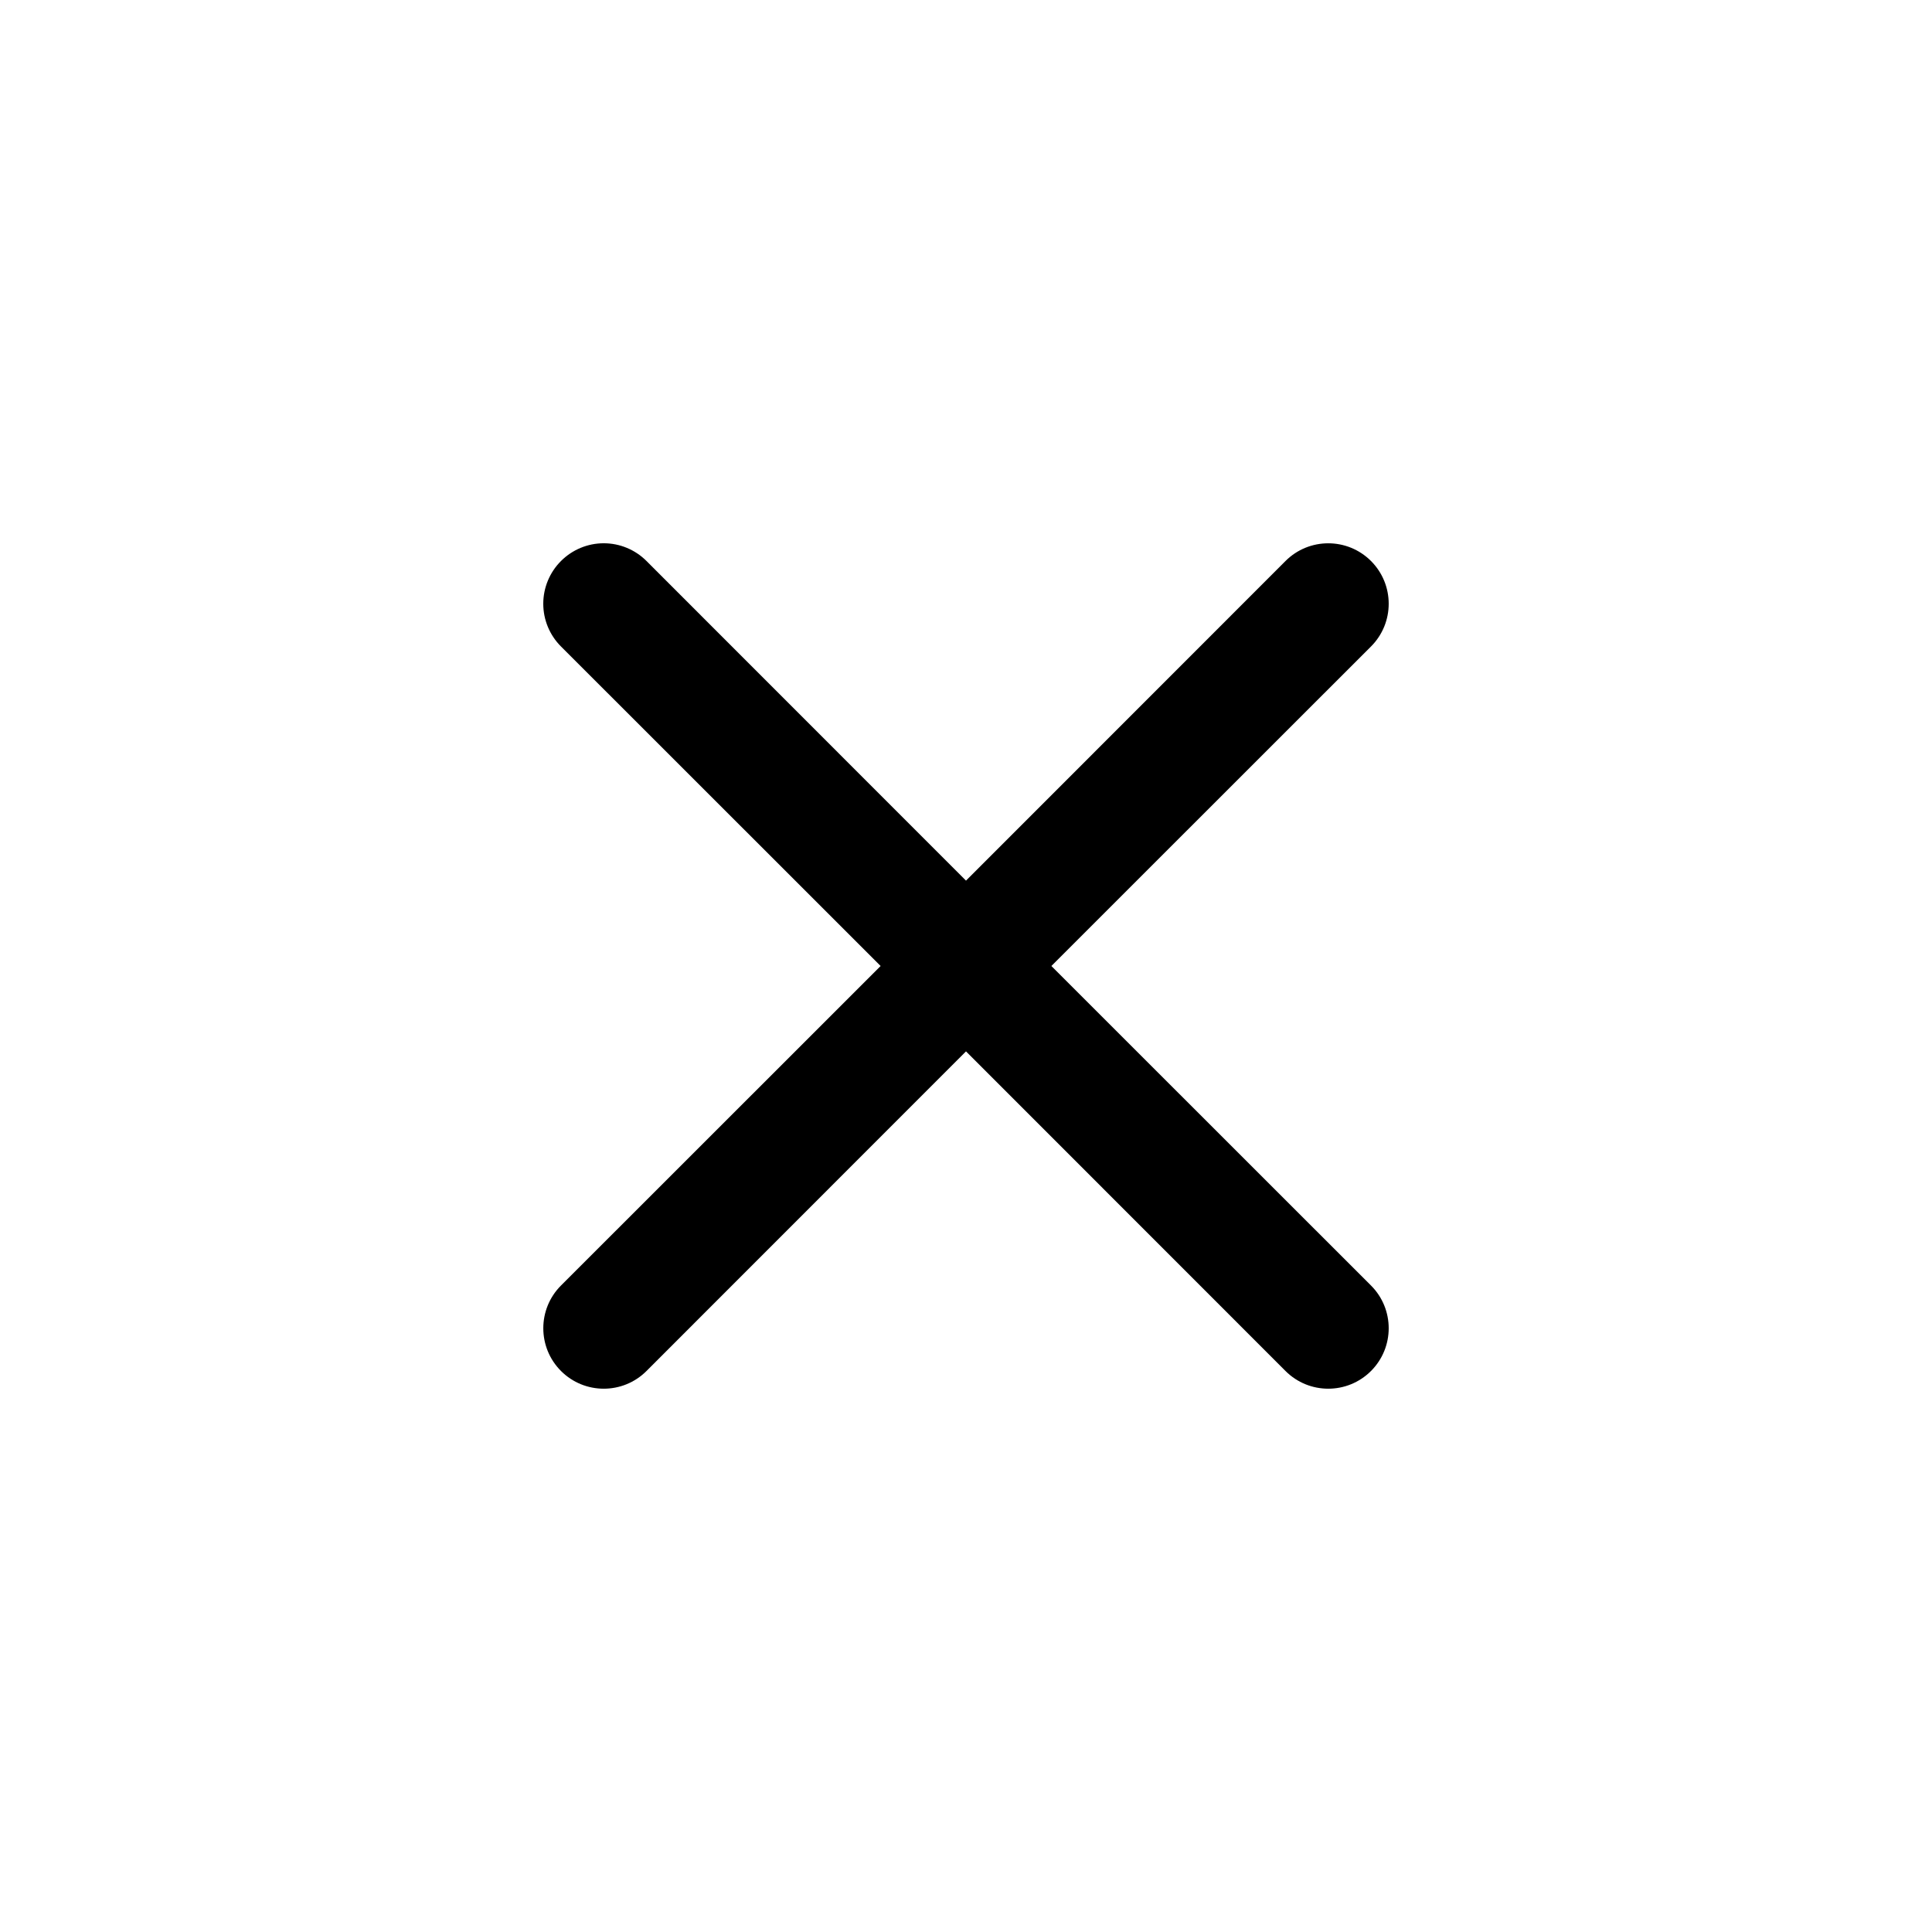
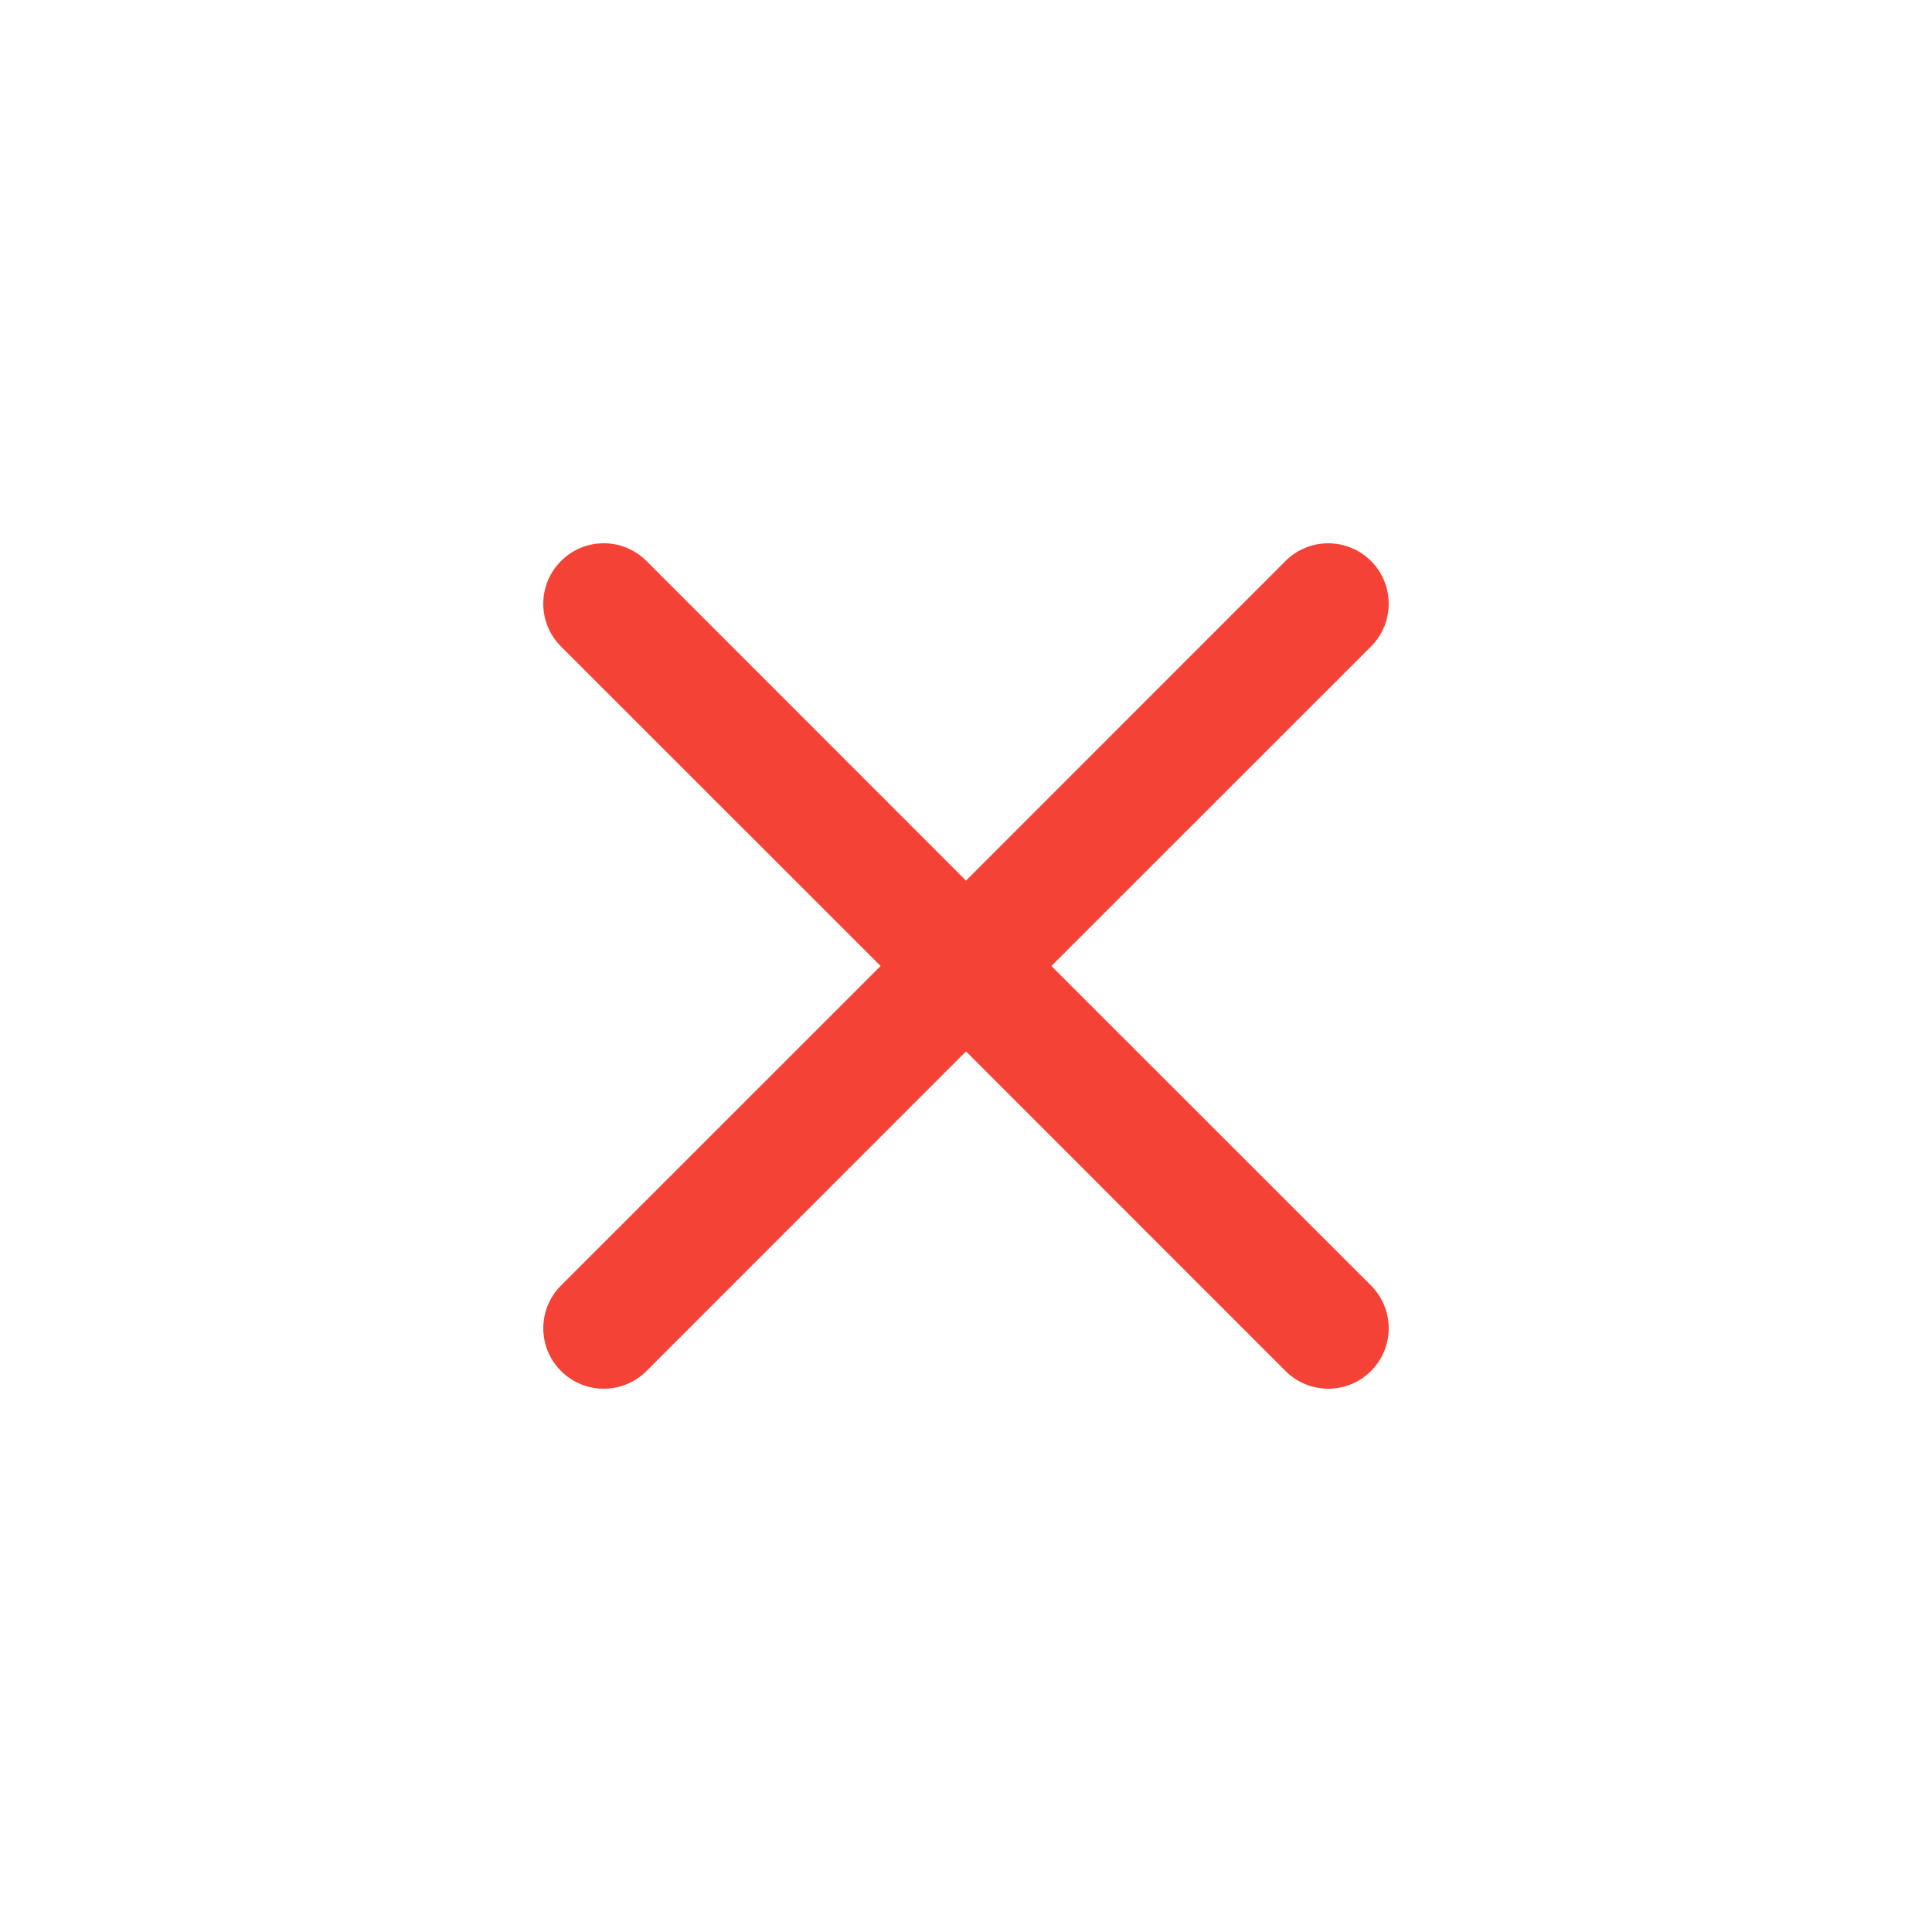
- <svg xmlns="http://www.w3.org/2000/svg" width="16" height="16" fill="currentColor" class="bi bi-x" viewBox="0 0 16 16">
+ <svg xmlns="http://www.w3.org/2000/svg" width="16" height="16" fill="#F44336" class="bi bi-x" viewBox="0 0 16 16">
  <path d="M4.646 4.646a.5.5 0 0 1 .708 0L8 7.293l2.646-2.647a.5.5 0 0 1 .708.708L8.707 8l2.647 2.646a.5.5 0 0 1-.708.708L8 8.707l-2.646 2.647a.5.5 0 0 1-.708-.708L7.293 8 4.646 5.354a.5.5 0 0 1 0-.708" />
</svg>
